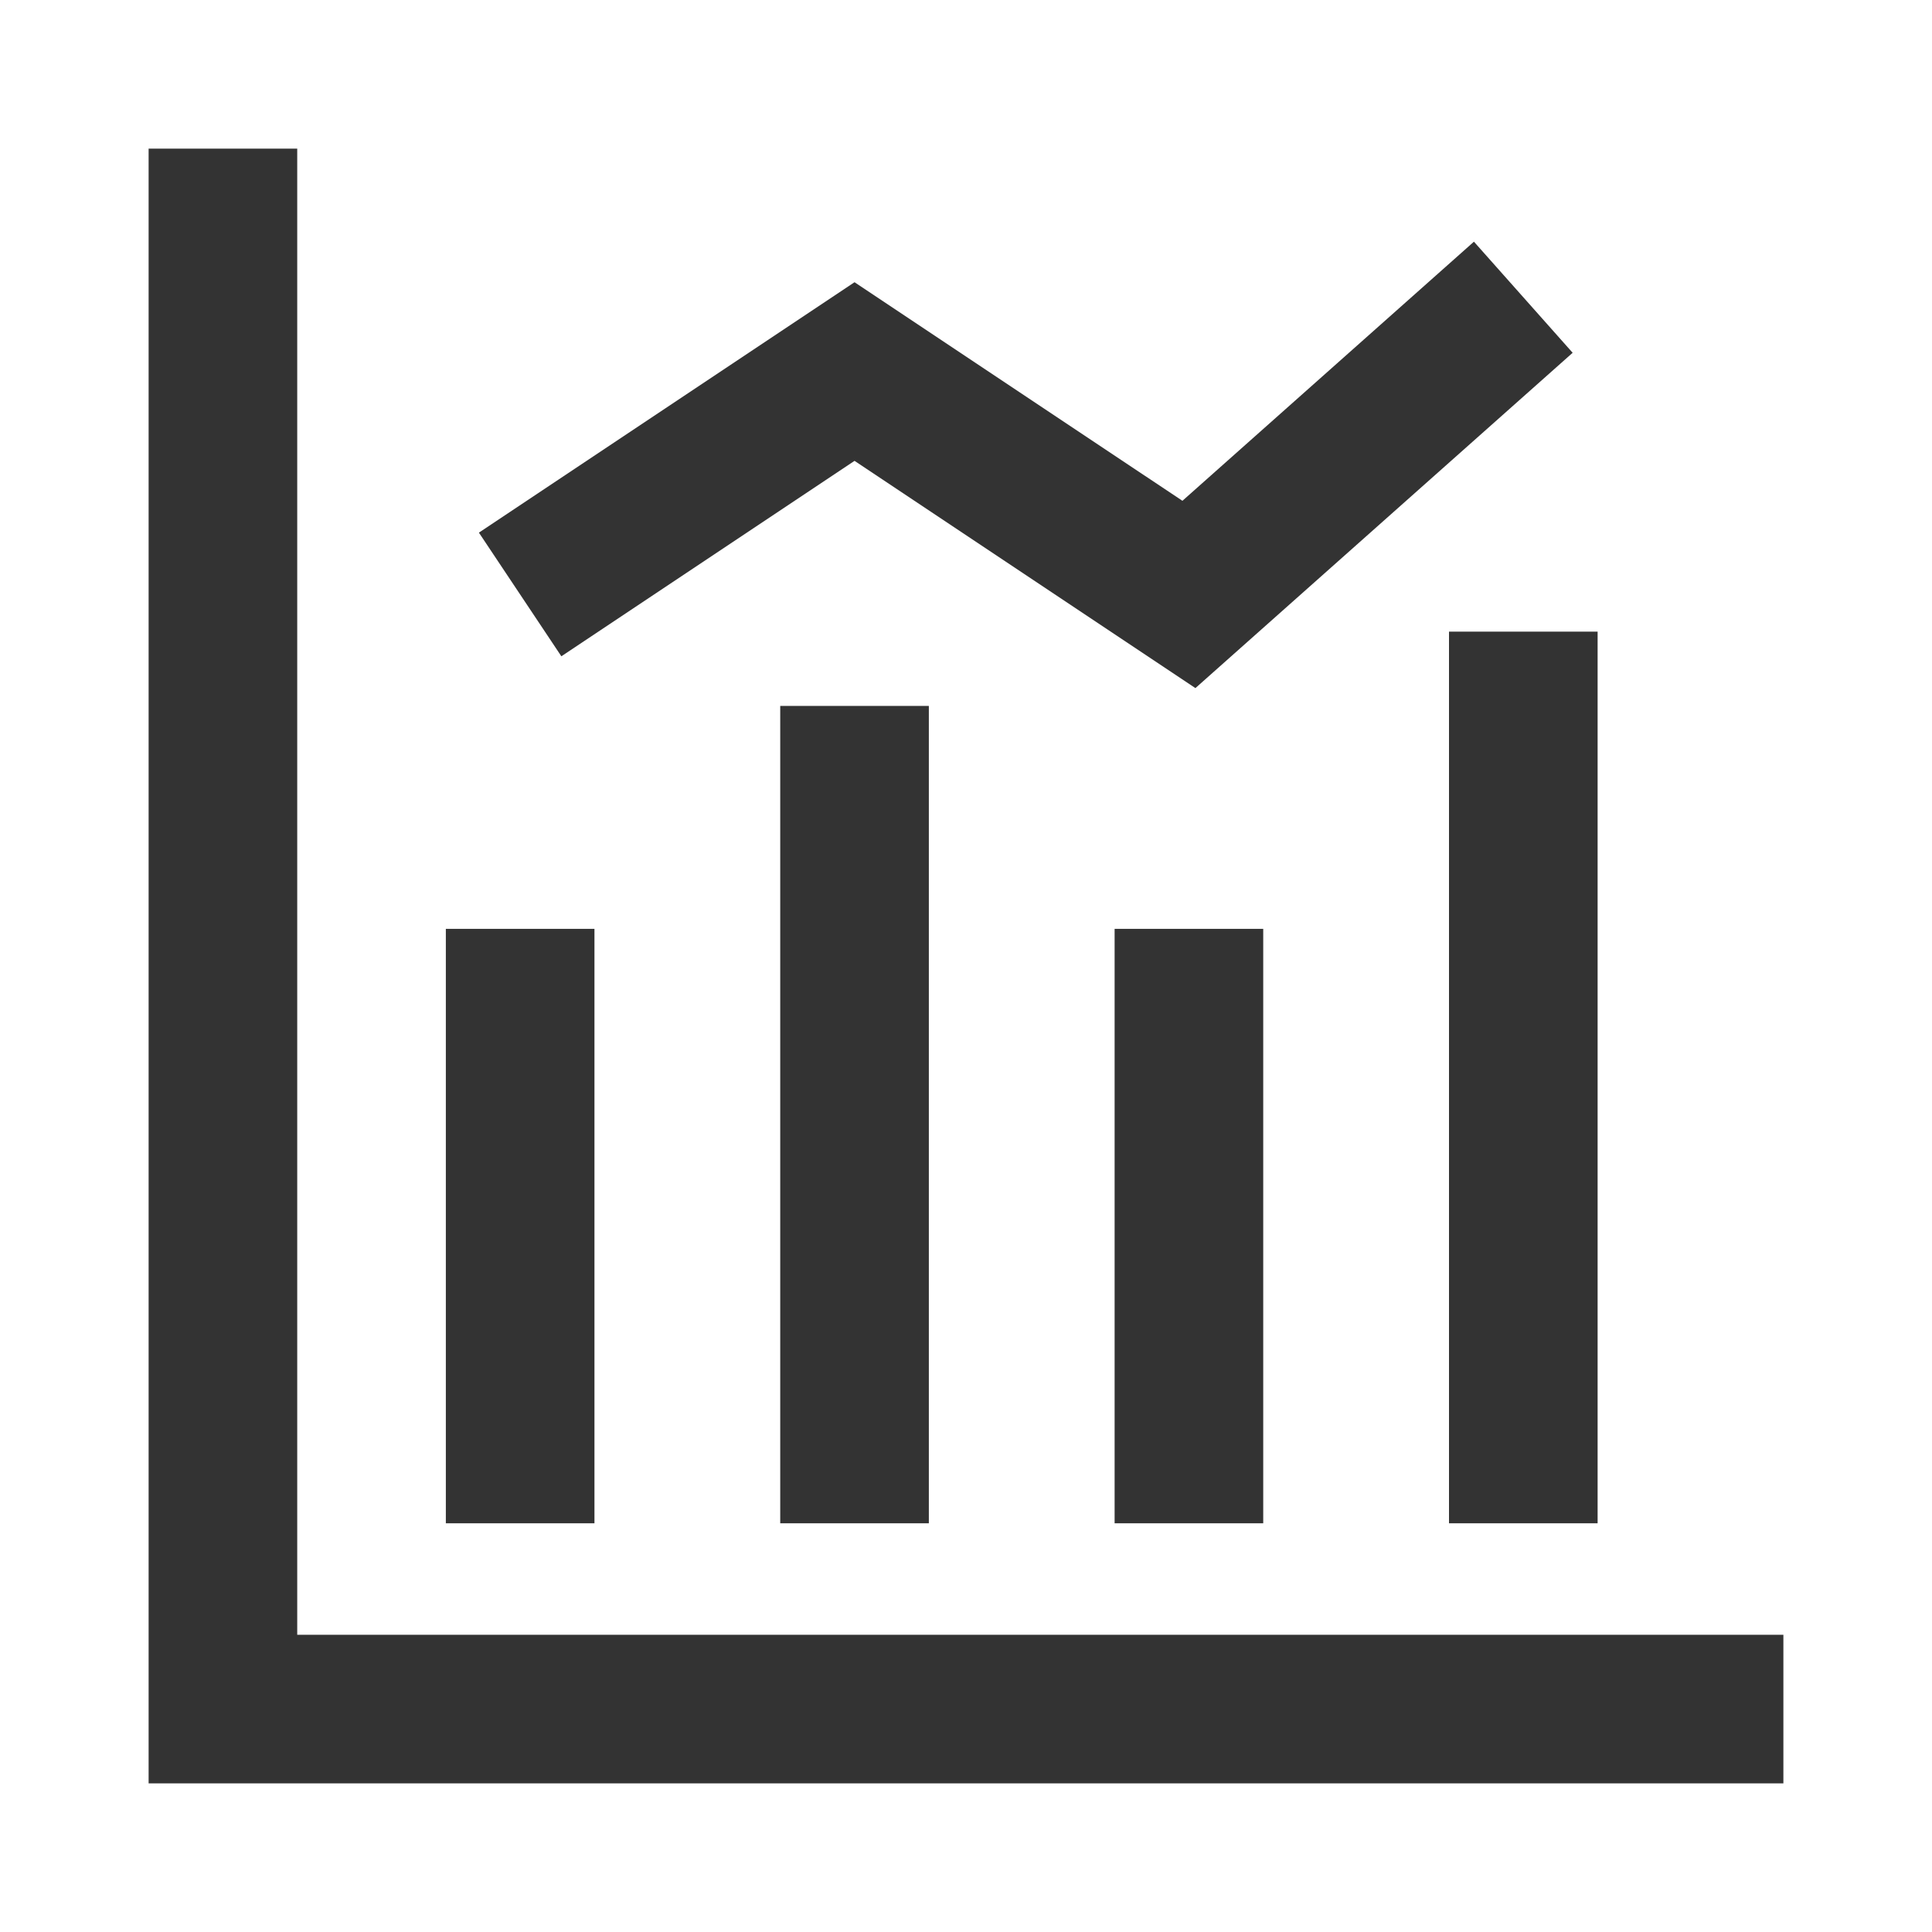
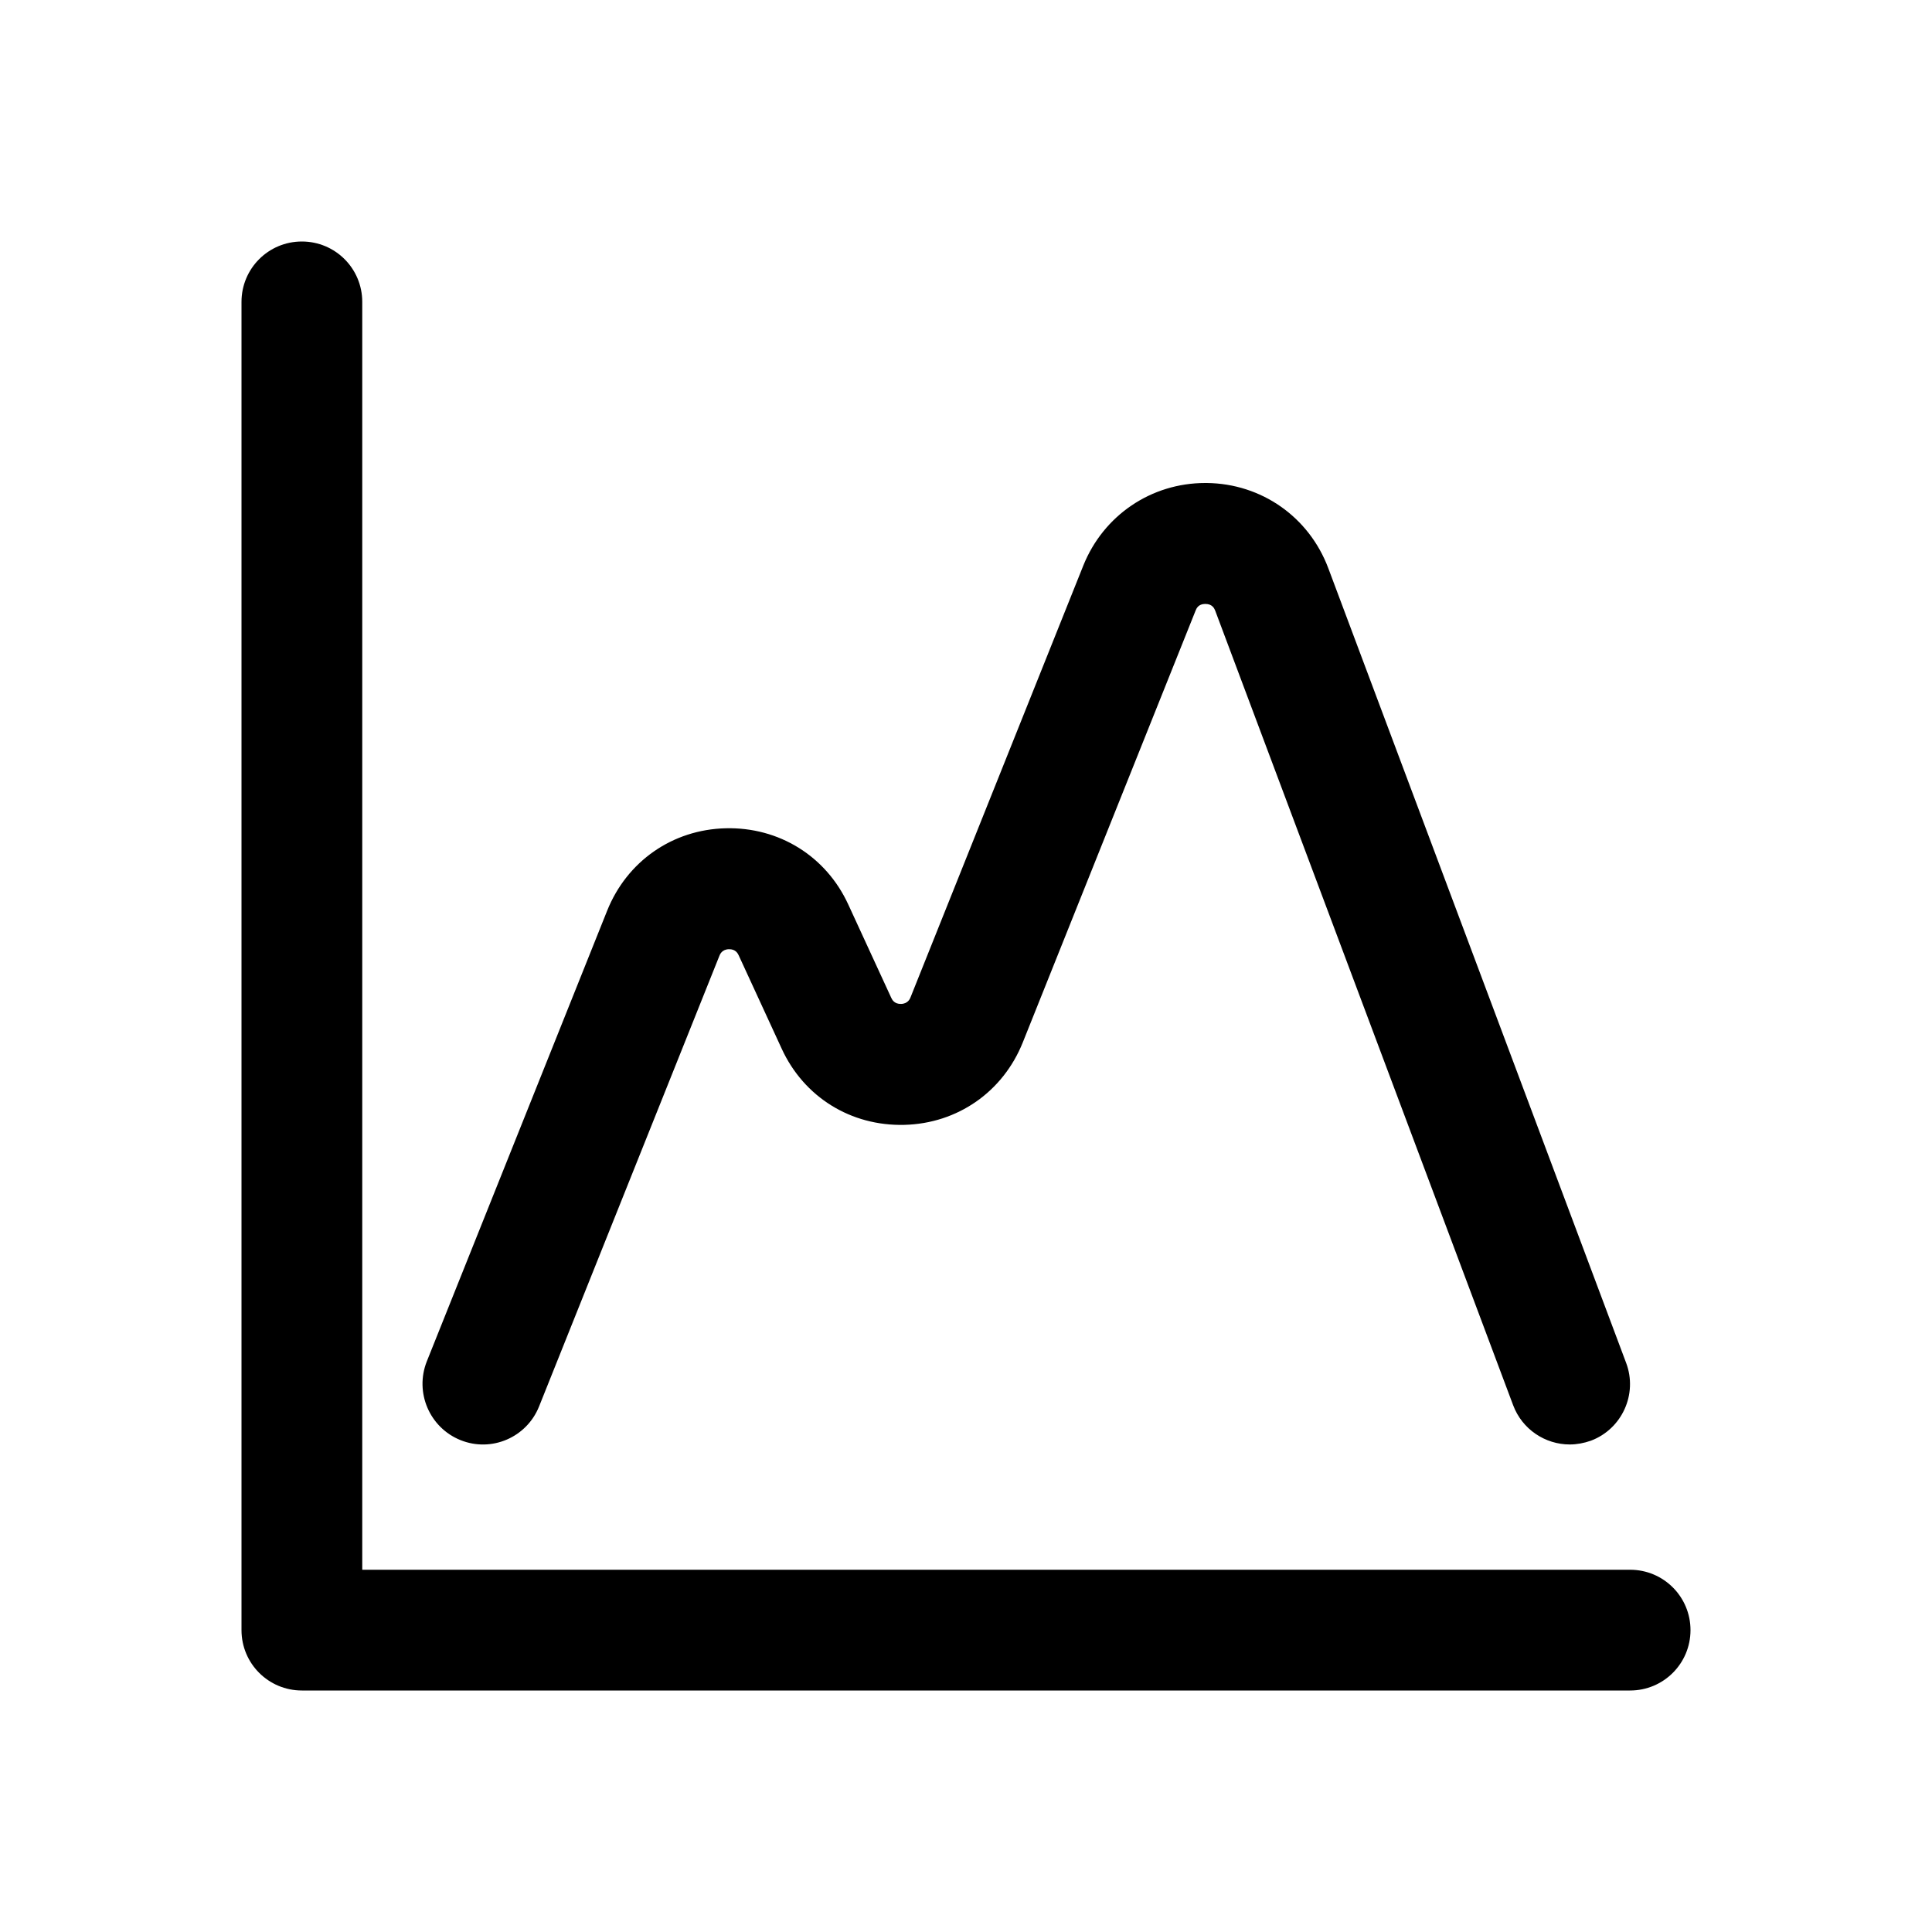
- <svg xmlns="http://www.w3.org/2000/svg" t="1669821454565" class="icon" viewBox="0 0 1024 1024" version="1.1" p-id="4619" width="200" height="200">
-   <path d="M157.538 866.462h787.692v78.769H78.769V78.769h78.769v787.692z m78.769-374.154h78.769v315.077h-78.769V492.308z m177.231-118.154h78.769v433.231h-78.769V374.154z m177.231 118.154h78.769v315.077h-78.769V492.308z m177.231-157.538h78.769v472.615h-78.769V334.769z m-470.469 13.076l-43.697-65.536L452.923 149.583l173.785 115.85 154.506-137.334 52.322 58.88-199.936 177.723L452.923 244.263l-155.392 103.582z" fill="#333333" p-id="4620" />
+ <svg xmlns="http://www.w3.org/2000/svg" t="1669871709222" class="icon" viewBox="0 0 1024 1024" version="1.1" p-id="2498" width="200" height="200">
+   <path d="M864 832H192V160c0-17.7-14.3-32-32-32s-32 14.3-32 32v704c0 17.7 14.3 32 32 32h704c17.7 0 32-14.3 32-32s-14.3-32-32-32z" p-id="2499" />
+   <path d="M244.1 763.3c16.4 6.6 35-1.4 41.6-17.8l95.6-238.9c0.3-0.8 1.4-3.4 5-3.5 3.7-0.1 4.8 2.4 5.2 3.2l22.8 49.5c11.8 25.7 36.7 41.1 65 40.4 28.2-0.7 52.3-17.5 62.8-43.7l91.6-228.9c0.4-1 1.4-3.5 5.1-3.5h0.1c3.8 0 4.8 2.6 5.2 3.6L802 744.8c4.8 12.8 17 20.8 30 20.8 3.7 0 7.5-0.7 11.2-2 16.5-6.2 24.9-24.7 18.7-41.2L704 301.1c-10.2-27.1-35.4-44.8-64.4-45.1h-0.8c-28.6 0-53.9 17.1-64.6 43.7l-91.6 228.9c-0.3 0.8-1.4 3.4-5 3.5-3.7 0.1-4.8-2.4-5.2-3.2l-22.8-49.5c-11.8-25.7-36.8-41.1-65-40.4-28.2 0.7-52.3 17.5-62.8 43.7l-95.6 238.9c-6.5 16.5 1.5 35.1 17.9 41.7z" p-id="2500" />
</svg>
